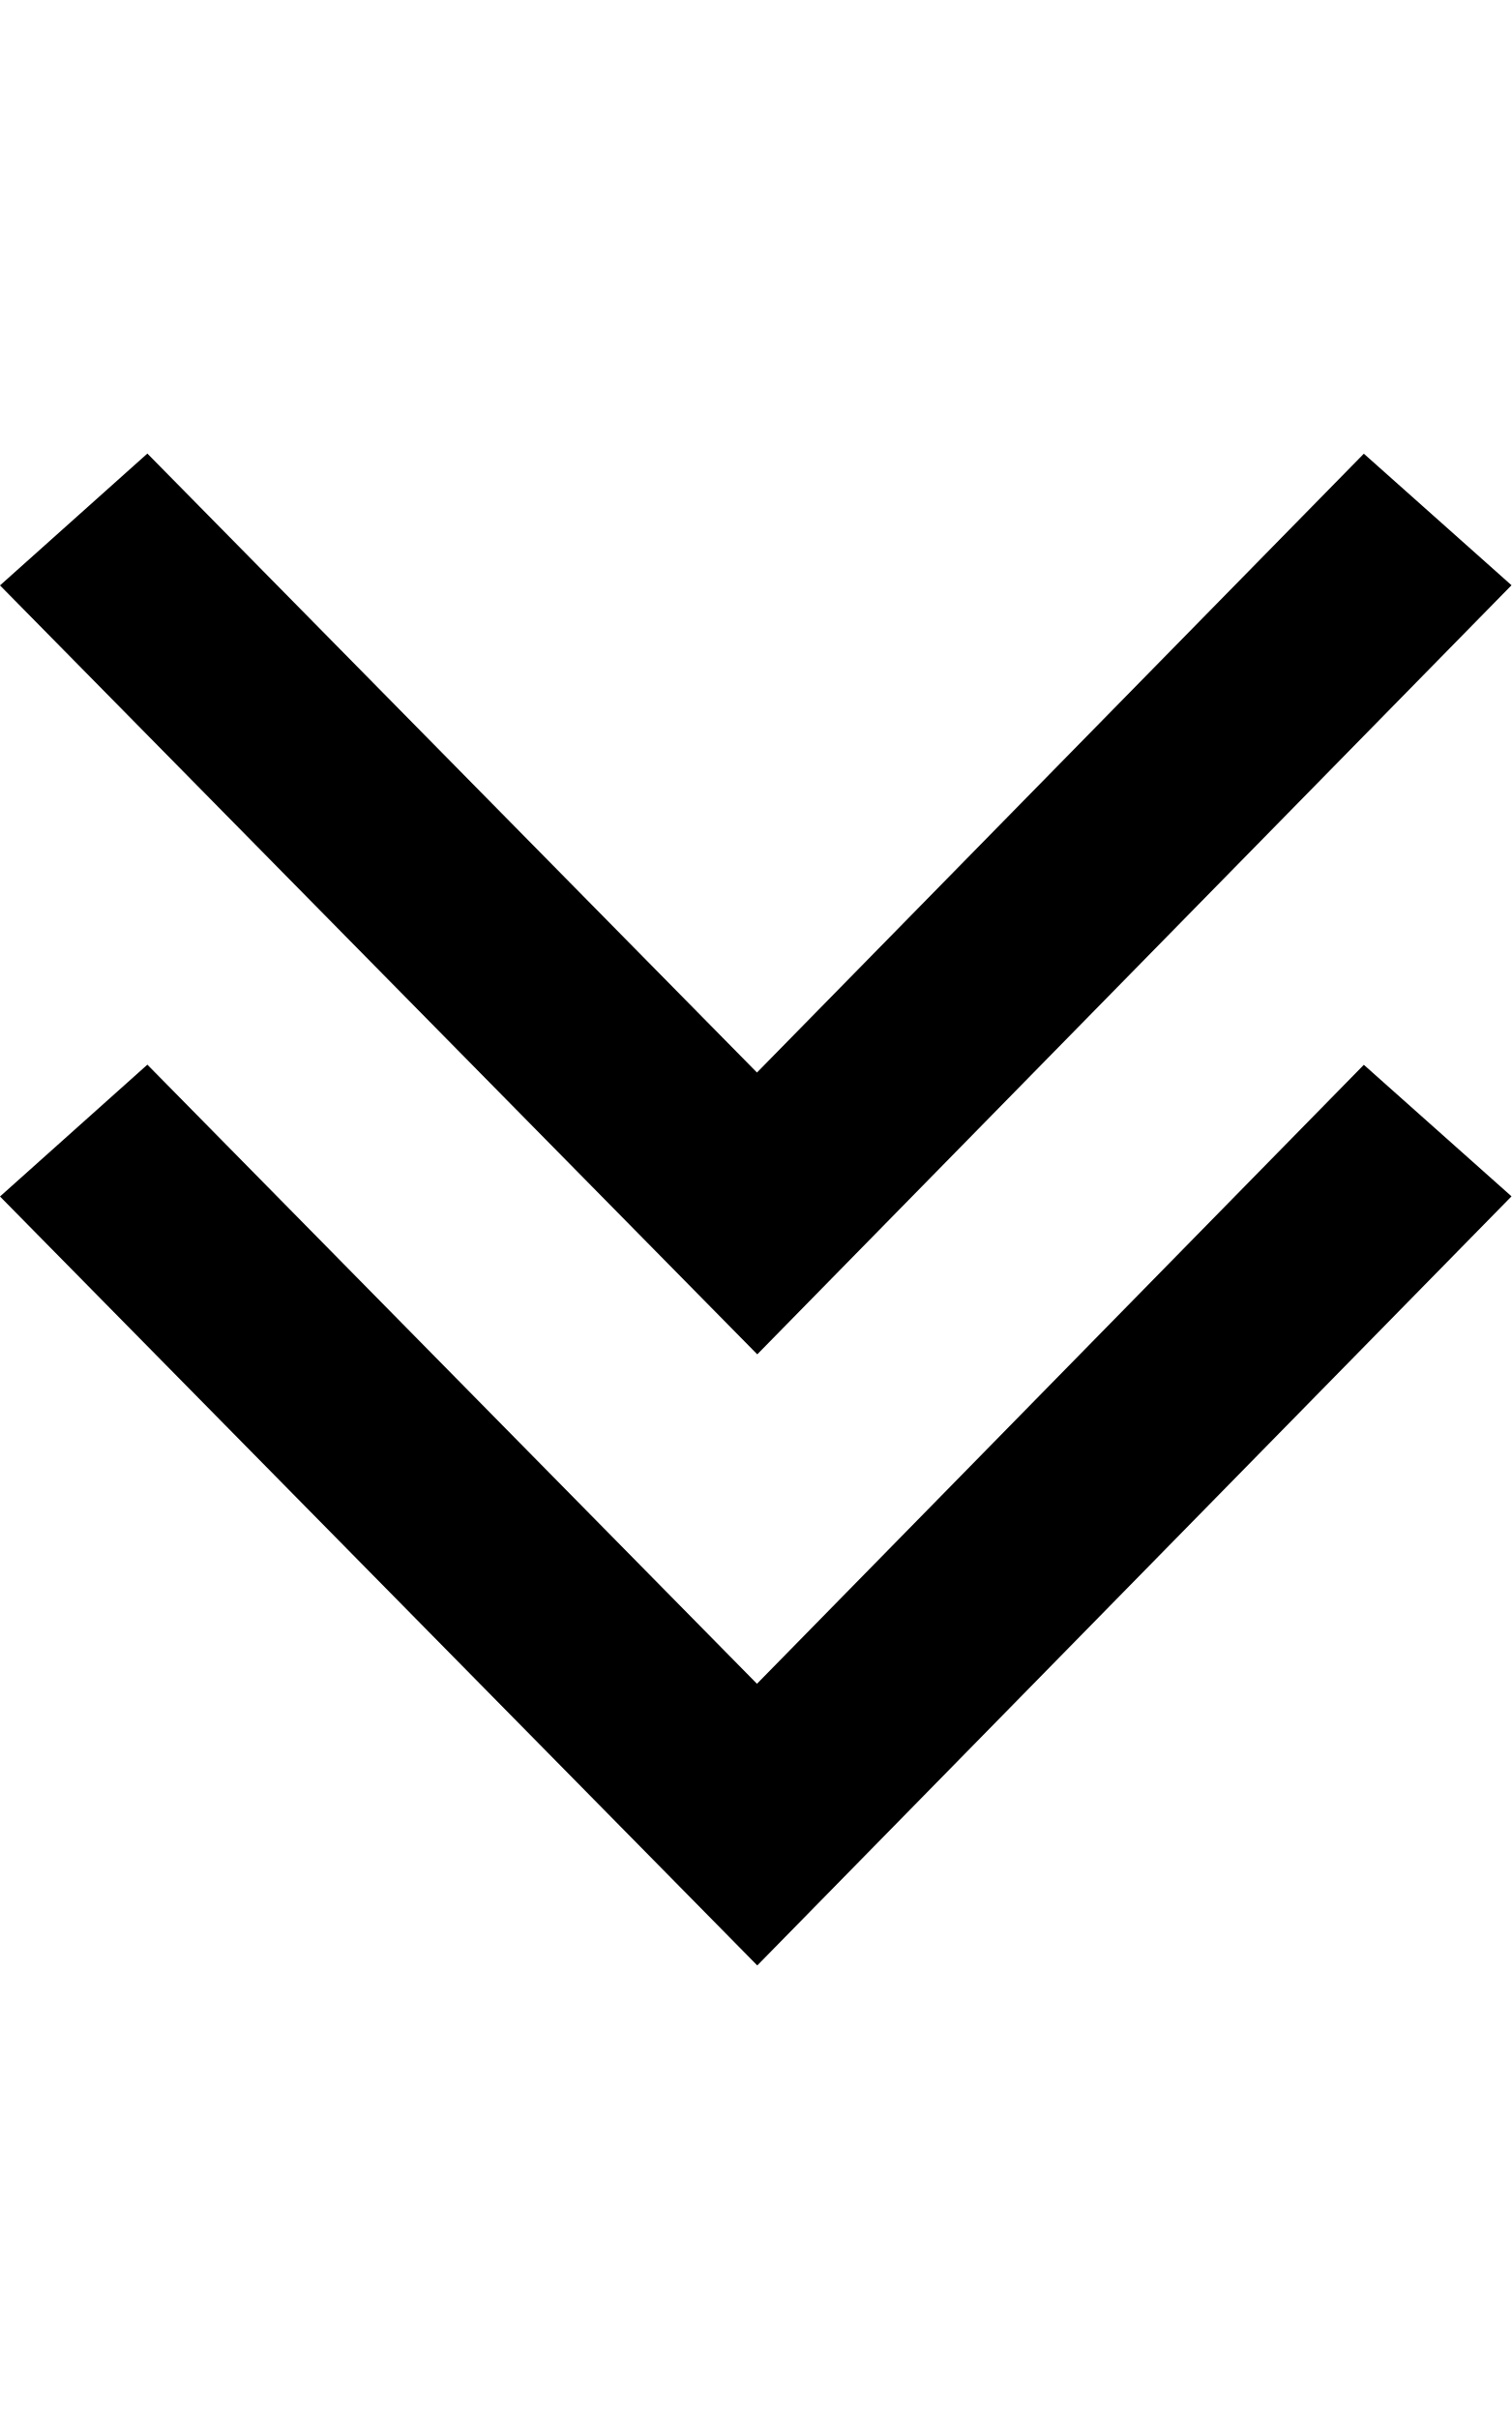
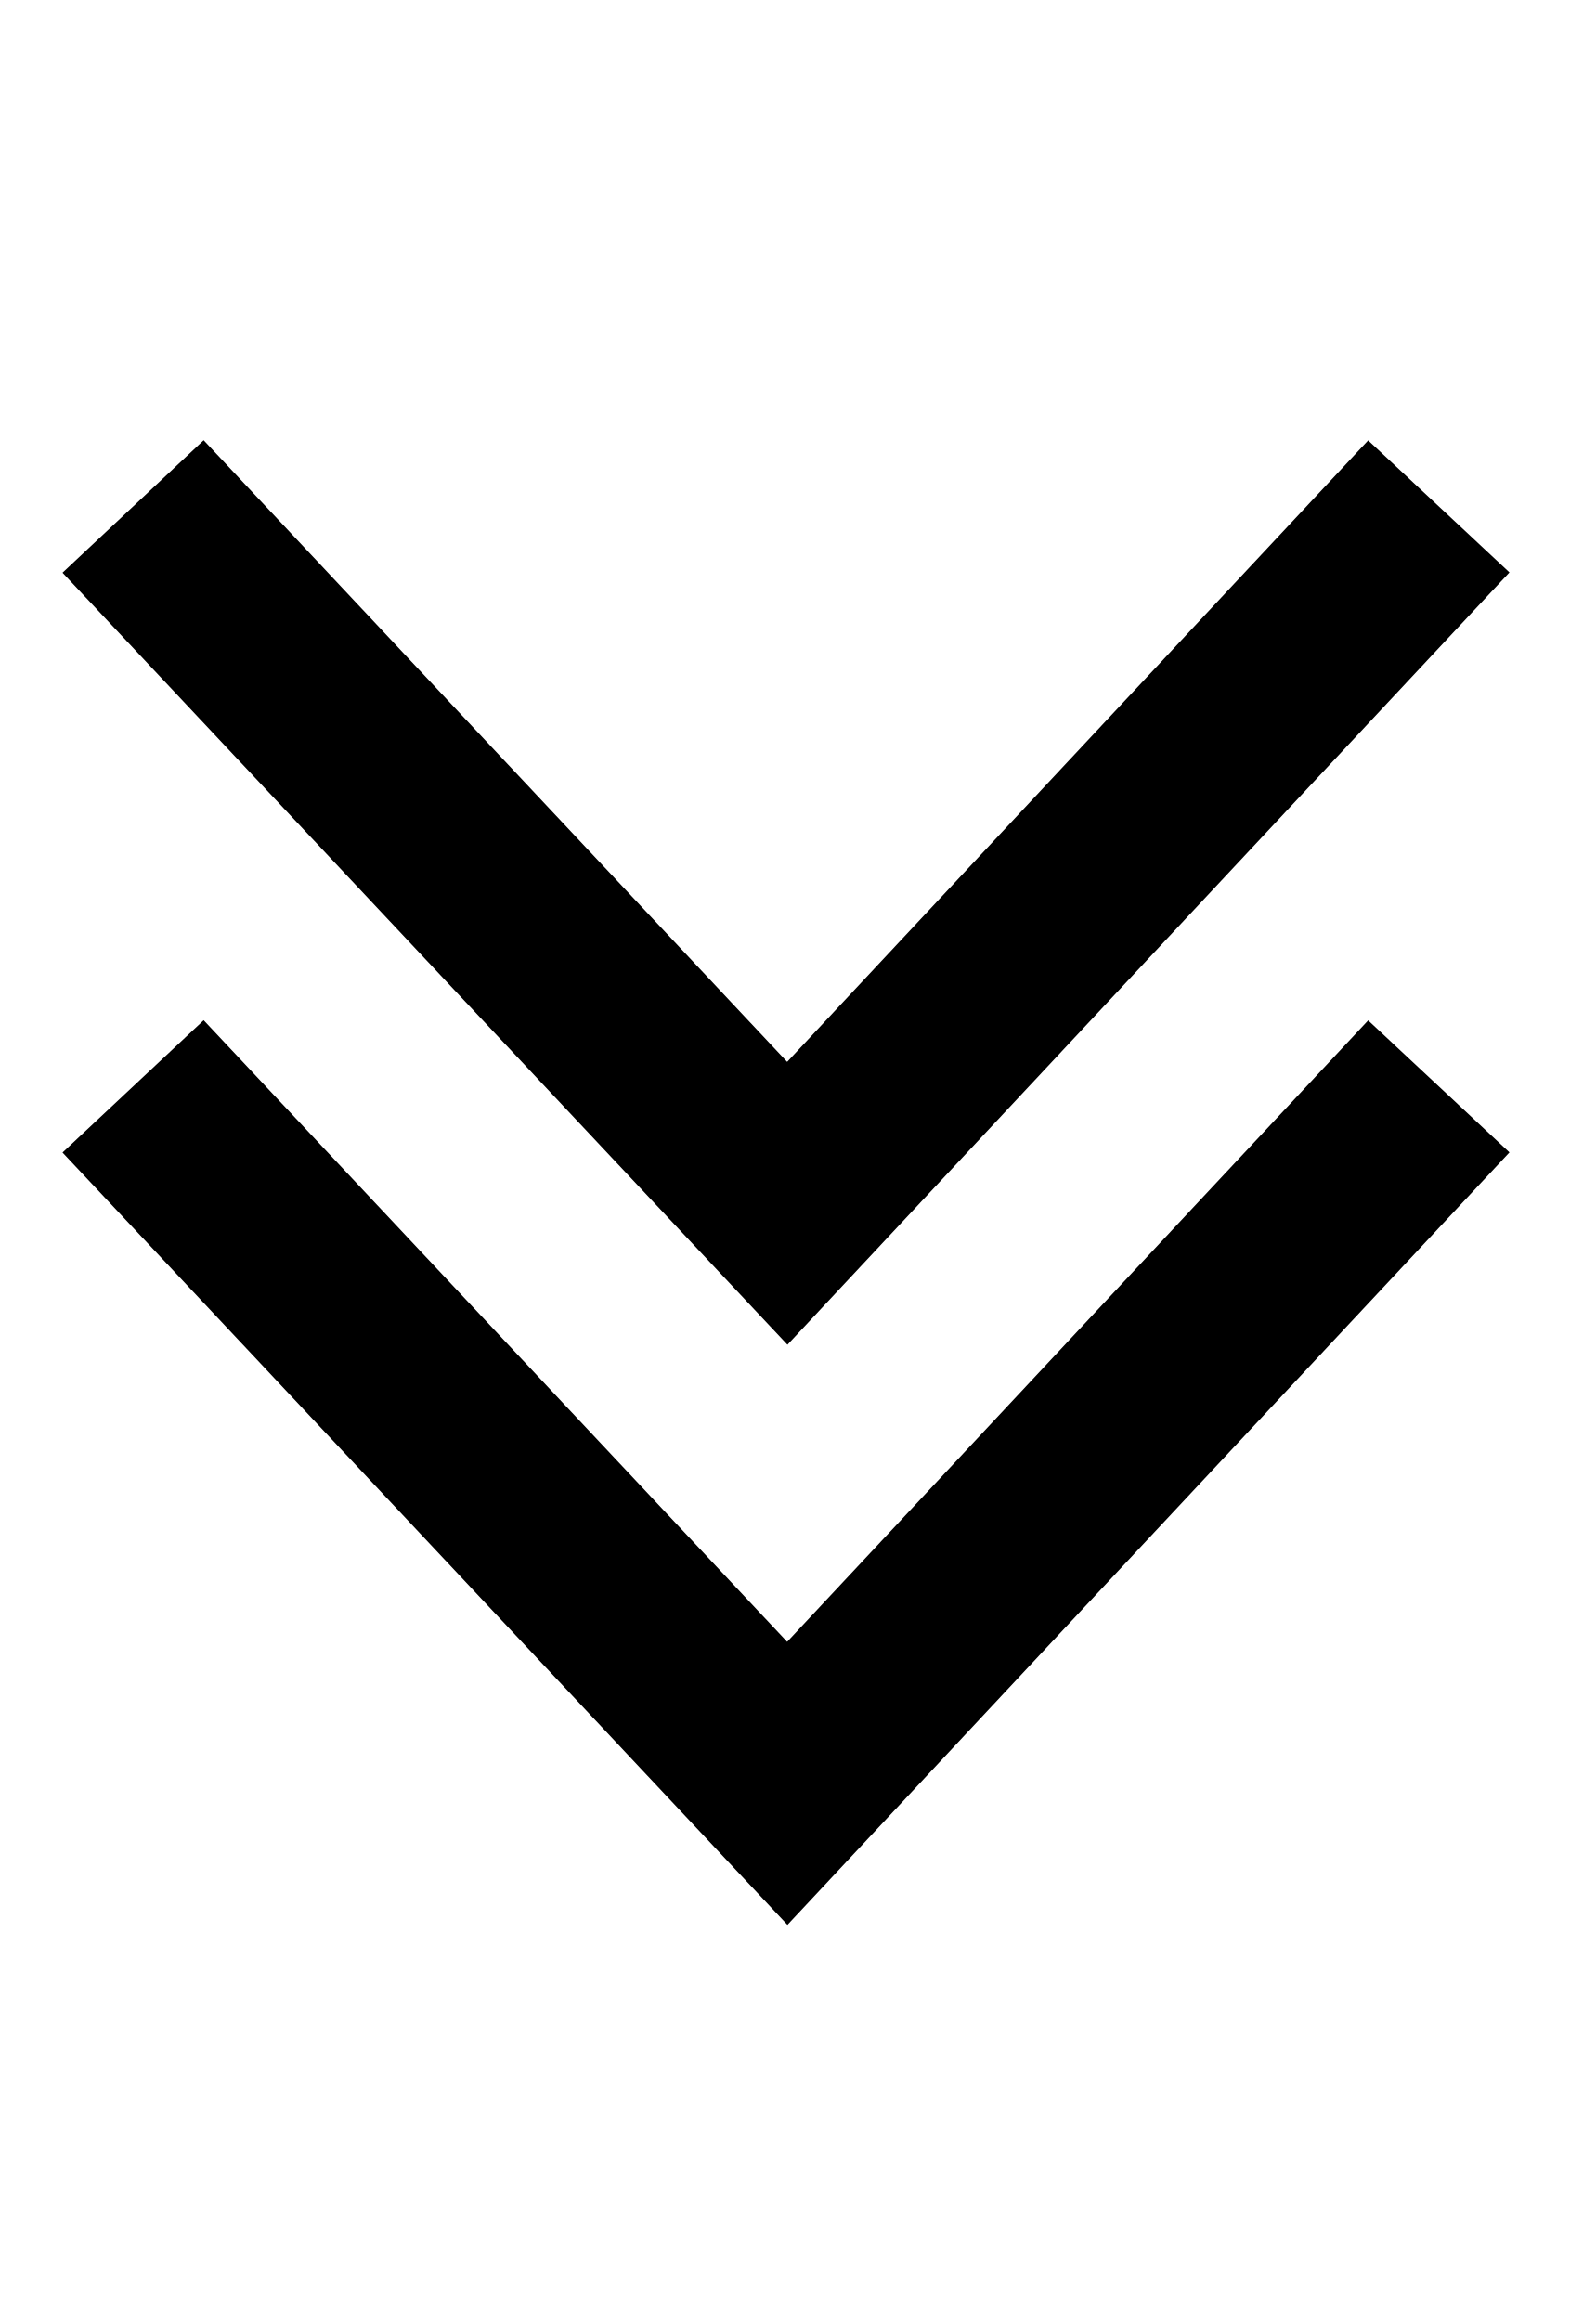
- <svg xmlns="http://www.w3.org/2000/svg" width="10" height="16" viewBox="0 0 10 16">
-   <path d="M.975 7.042l4.033 4.095 4.015-4.094.977.87L5.01 13 0 7.914l.975-.872zM.975 3l4.033 4.094 4.015-4.093.977.87-4.99 5.087L0 3.872.975 3z" fill-rule="evenodd" />
+ <svg xmlns="http://www.w3.org/2000/svg" width="11" height="16" viewBox="0 0 11 16">
+   <path d="M1.404 7.033l-.973.912 4.997 5.324 4.977-5.325-.974-.91-4.005 4.284z" />
+   <path d="M1.404 3.035l-.973.913L5.428 9.27l4.977-5.324-.974-.91L5.426 7.32z" />
</svg>
